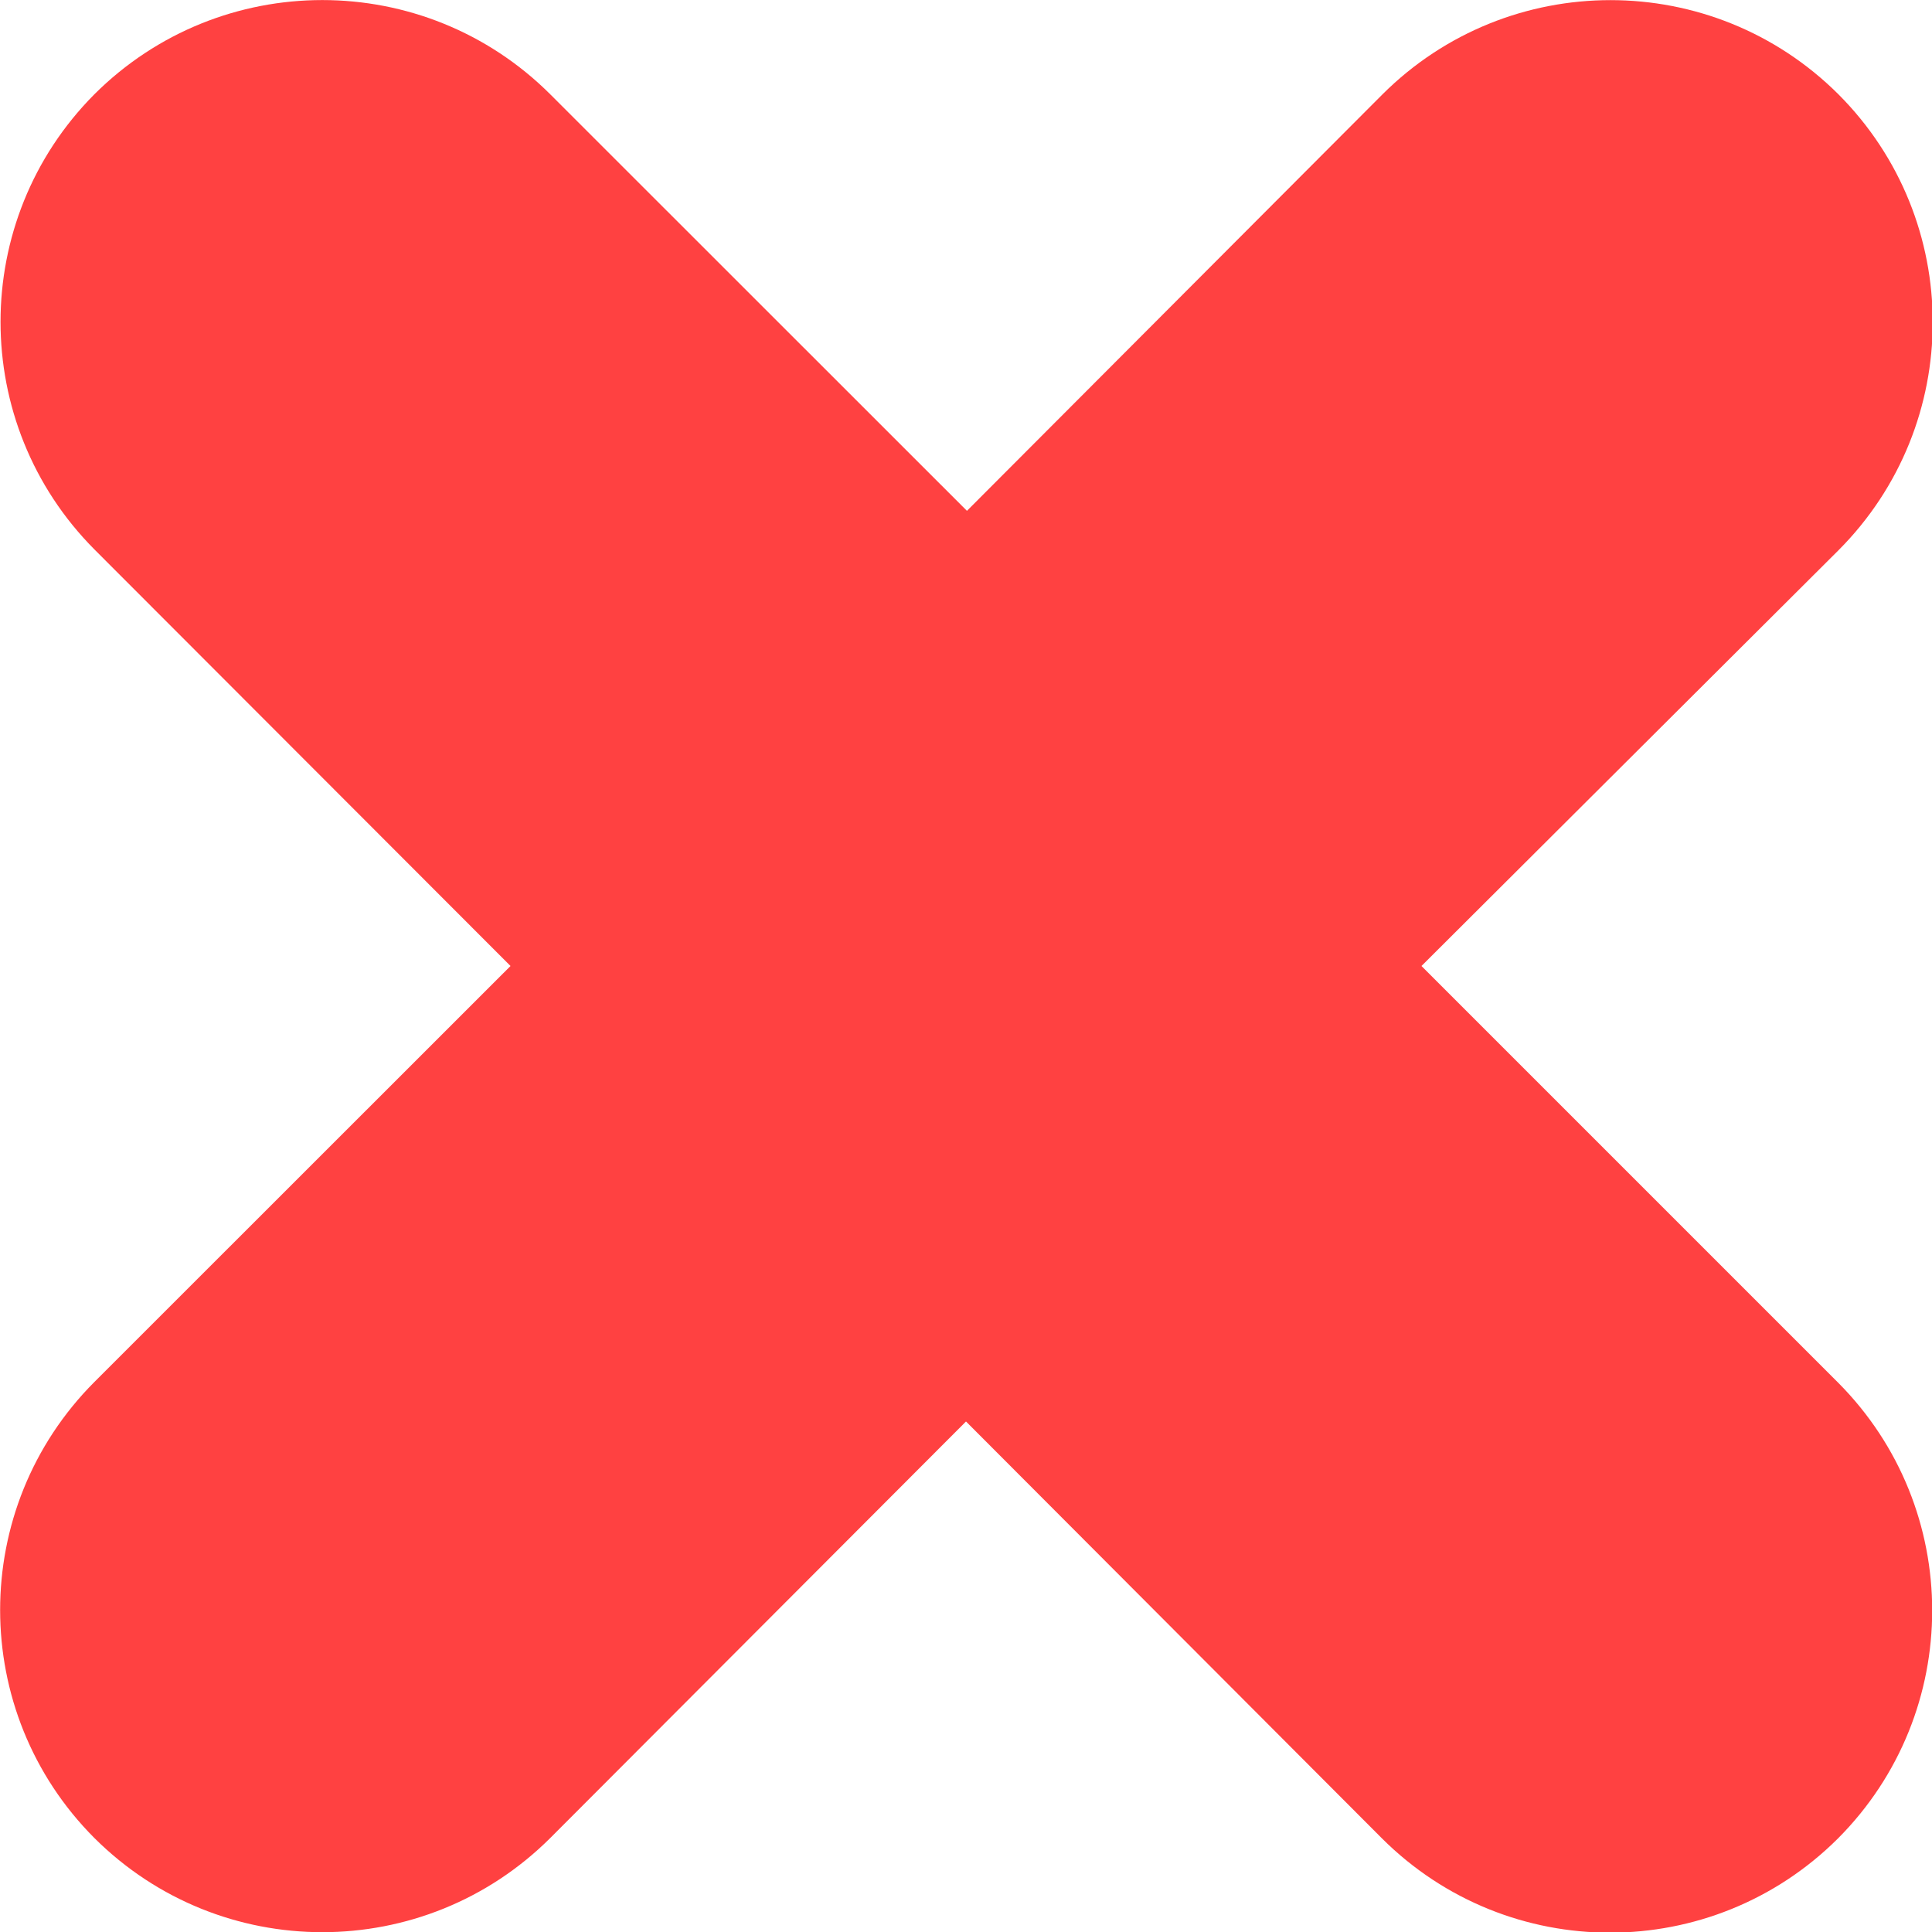
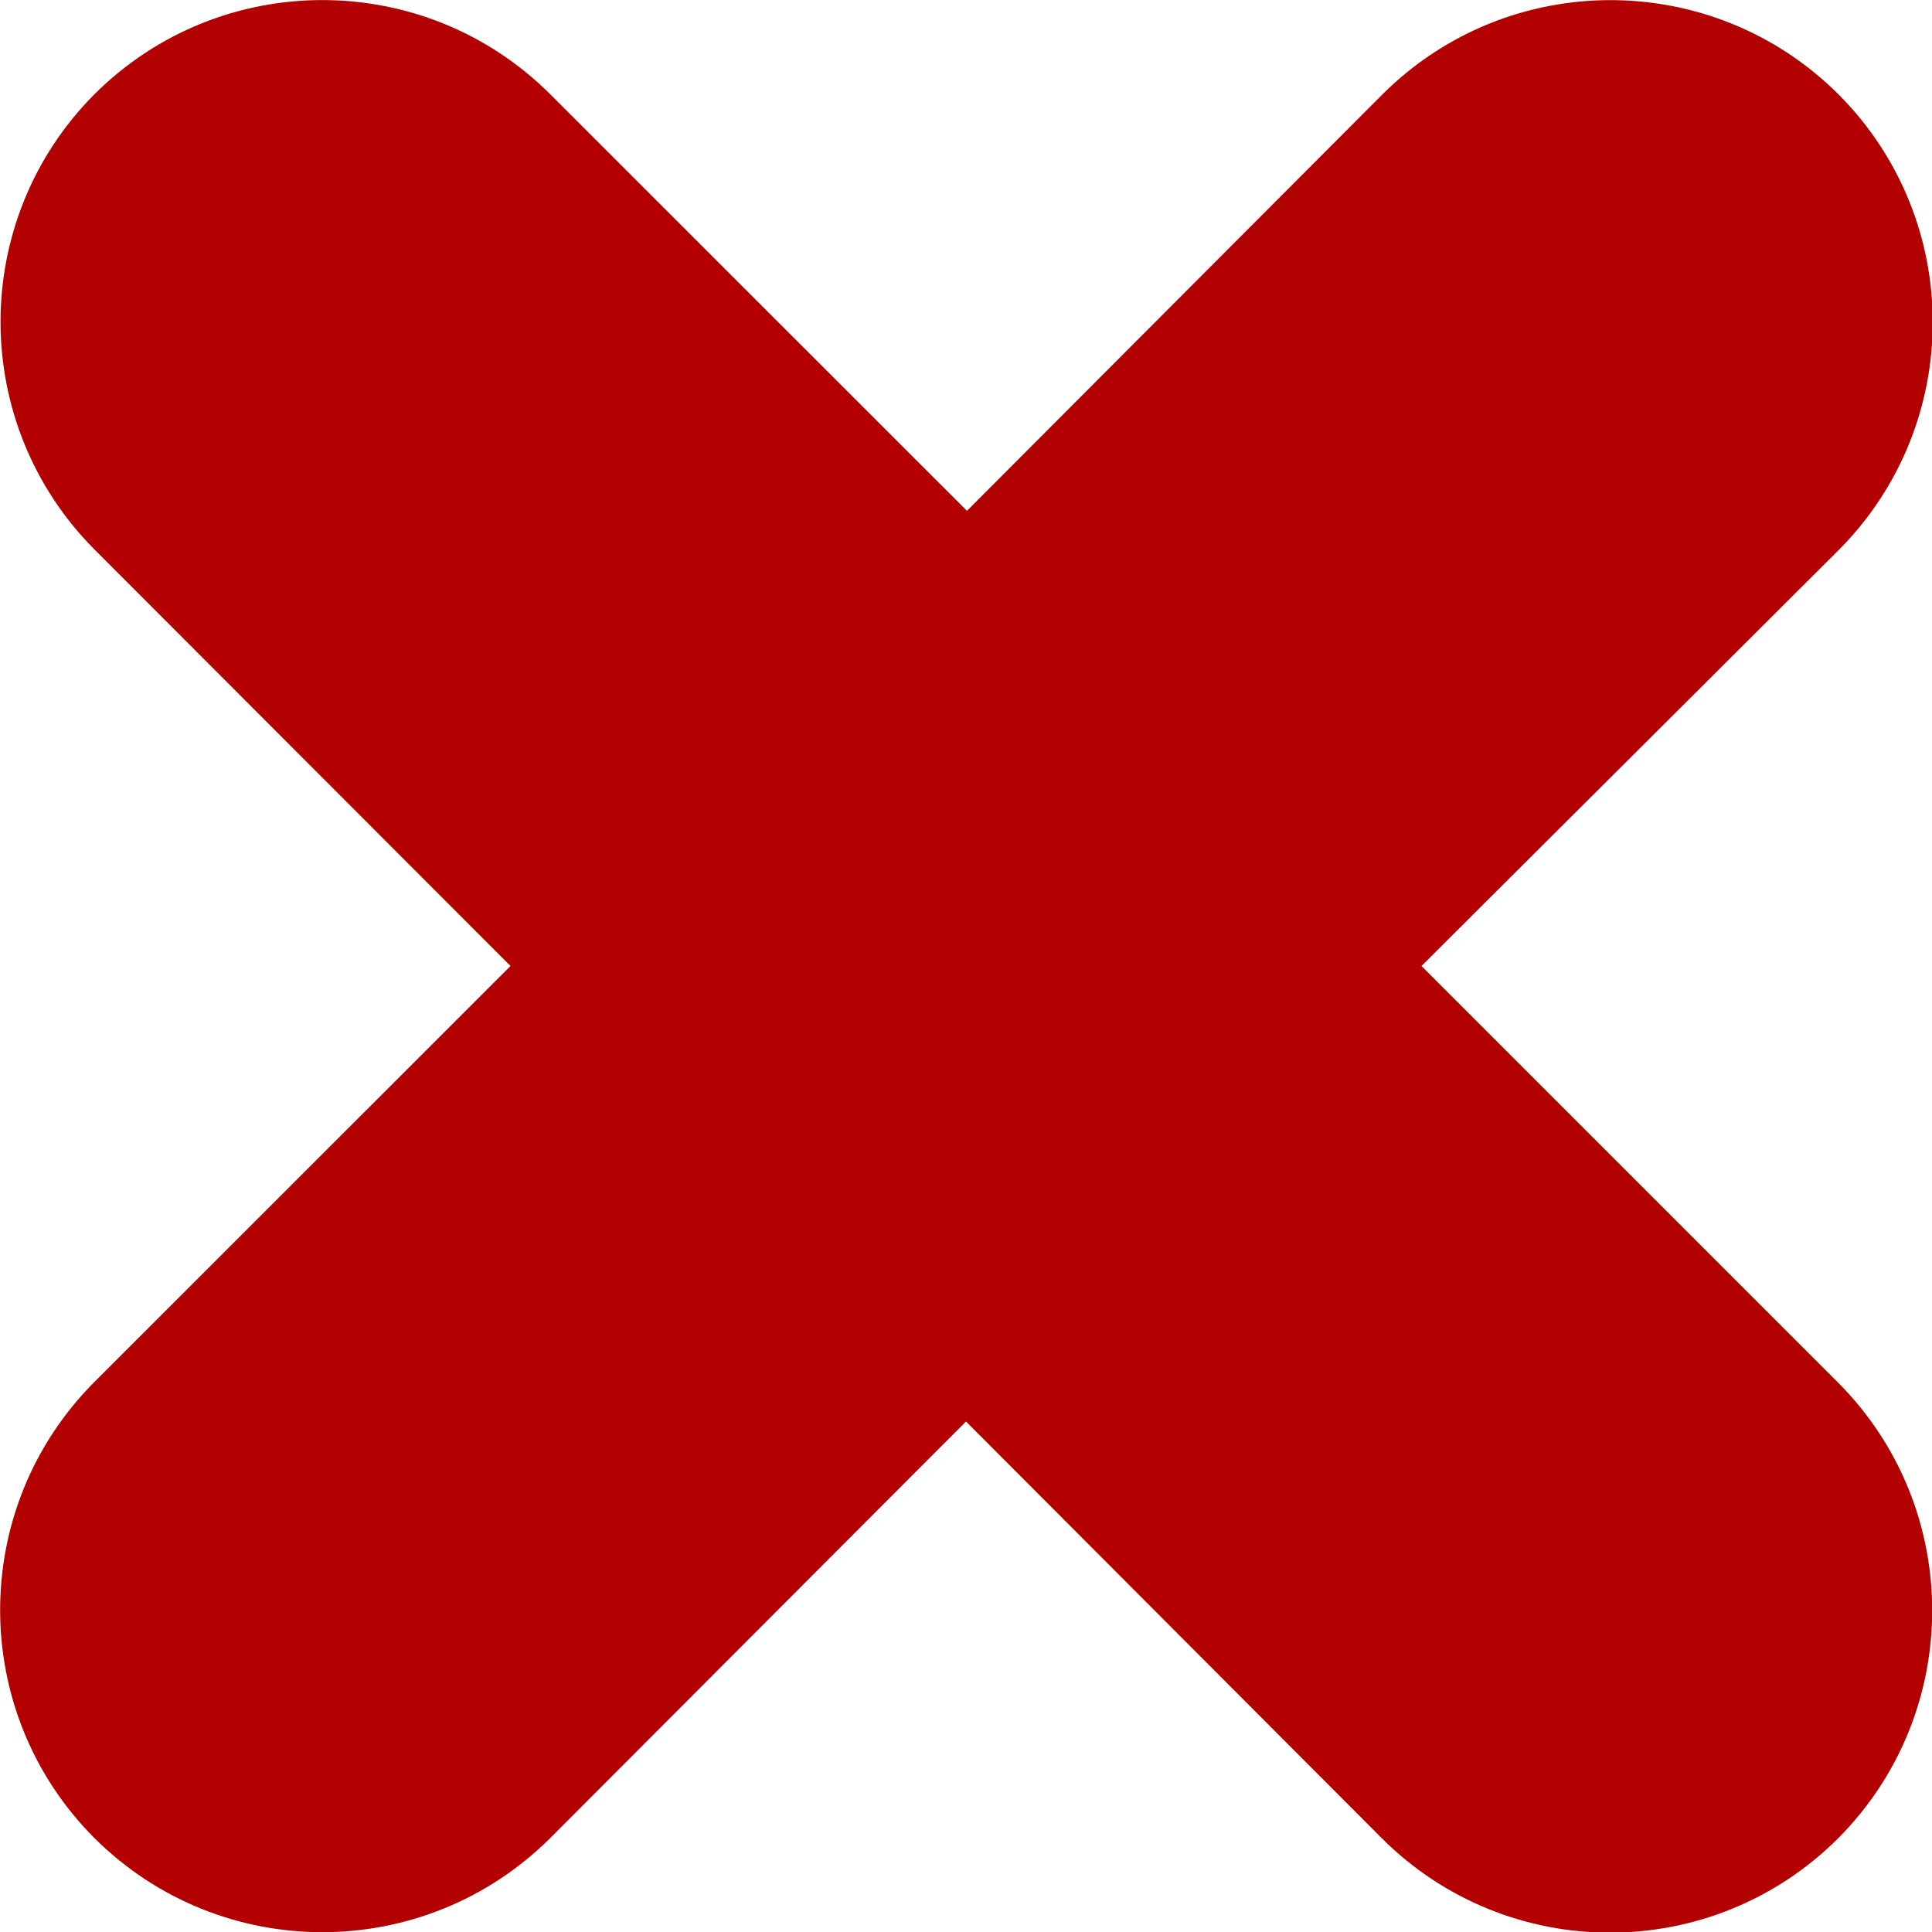
- <svg xmlns="http://www.w3.org/2000/svg" id="Layer_1" data-name="Layer 1" viewBox="0 0 122.88 122.88">
-   <defs>
-     <style>.cls-1{fill:#ff4141;fill-rule:evenodd;}</style>
+ <svg xmlns="http://www.w3.org/2000/svg" id="Layer_1" data-name="Layer 1" viewBox="0 0 122.88 122.88" version="1.1">
+   <defs id="defs4">
+     <style id="style2">.cls-1{fill:#ff4141;fill-rule:evenodd;}</style>
  </defs>
-   <path class="cls-1" d="M6,6H6a20.53,20.53,0,0,1,29,0l26.5,26.49L87.93,6a20.54,20.54,0,0,1,29,0h0a20.53,20.53,0,0,1,0,29L90.41,61.44,116.9,87.93a20.54,20.54,0,0,1,0,29h0a20.54,20.54,0,0,1-29,0L61.44,90.41,35,116.9a20.54,20.54,0,0,1-29,0H6a20.54,20.54,0,0,1,0-29L32.47,61.44,6,34.94A20.53,20.53,0,0,1,6,6Z" />
+   <path class="cls-1" d="M6,6H6a20.53,20.53,0,0,1,29,0l26.5,26.49L87.93,6a20.54,20.54,0,0,1,29,0h0a20.53,20.53,0,0,1,0,29L90.41,61.44,116.9,87.93a20.54,20.54,0,0,1,0,29h0a20.54,20.54,0,0,1-29,0L61.44,90.41,35,116.9a20.54,20.54,0,0,1-29,0H6a20.54,20.54,0,0,1,0-29L32.47,61.44,6,34.94A20.53,20.53,0,0,1,6,6Z" id="path8" style="fill:#b30000;fill-opacity:1" />
</svg>
